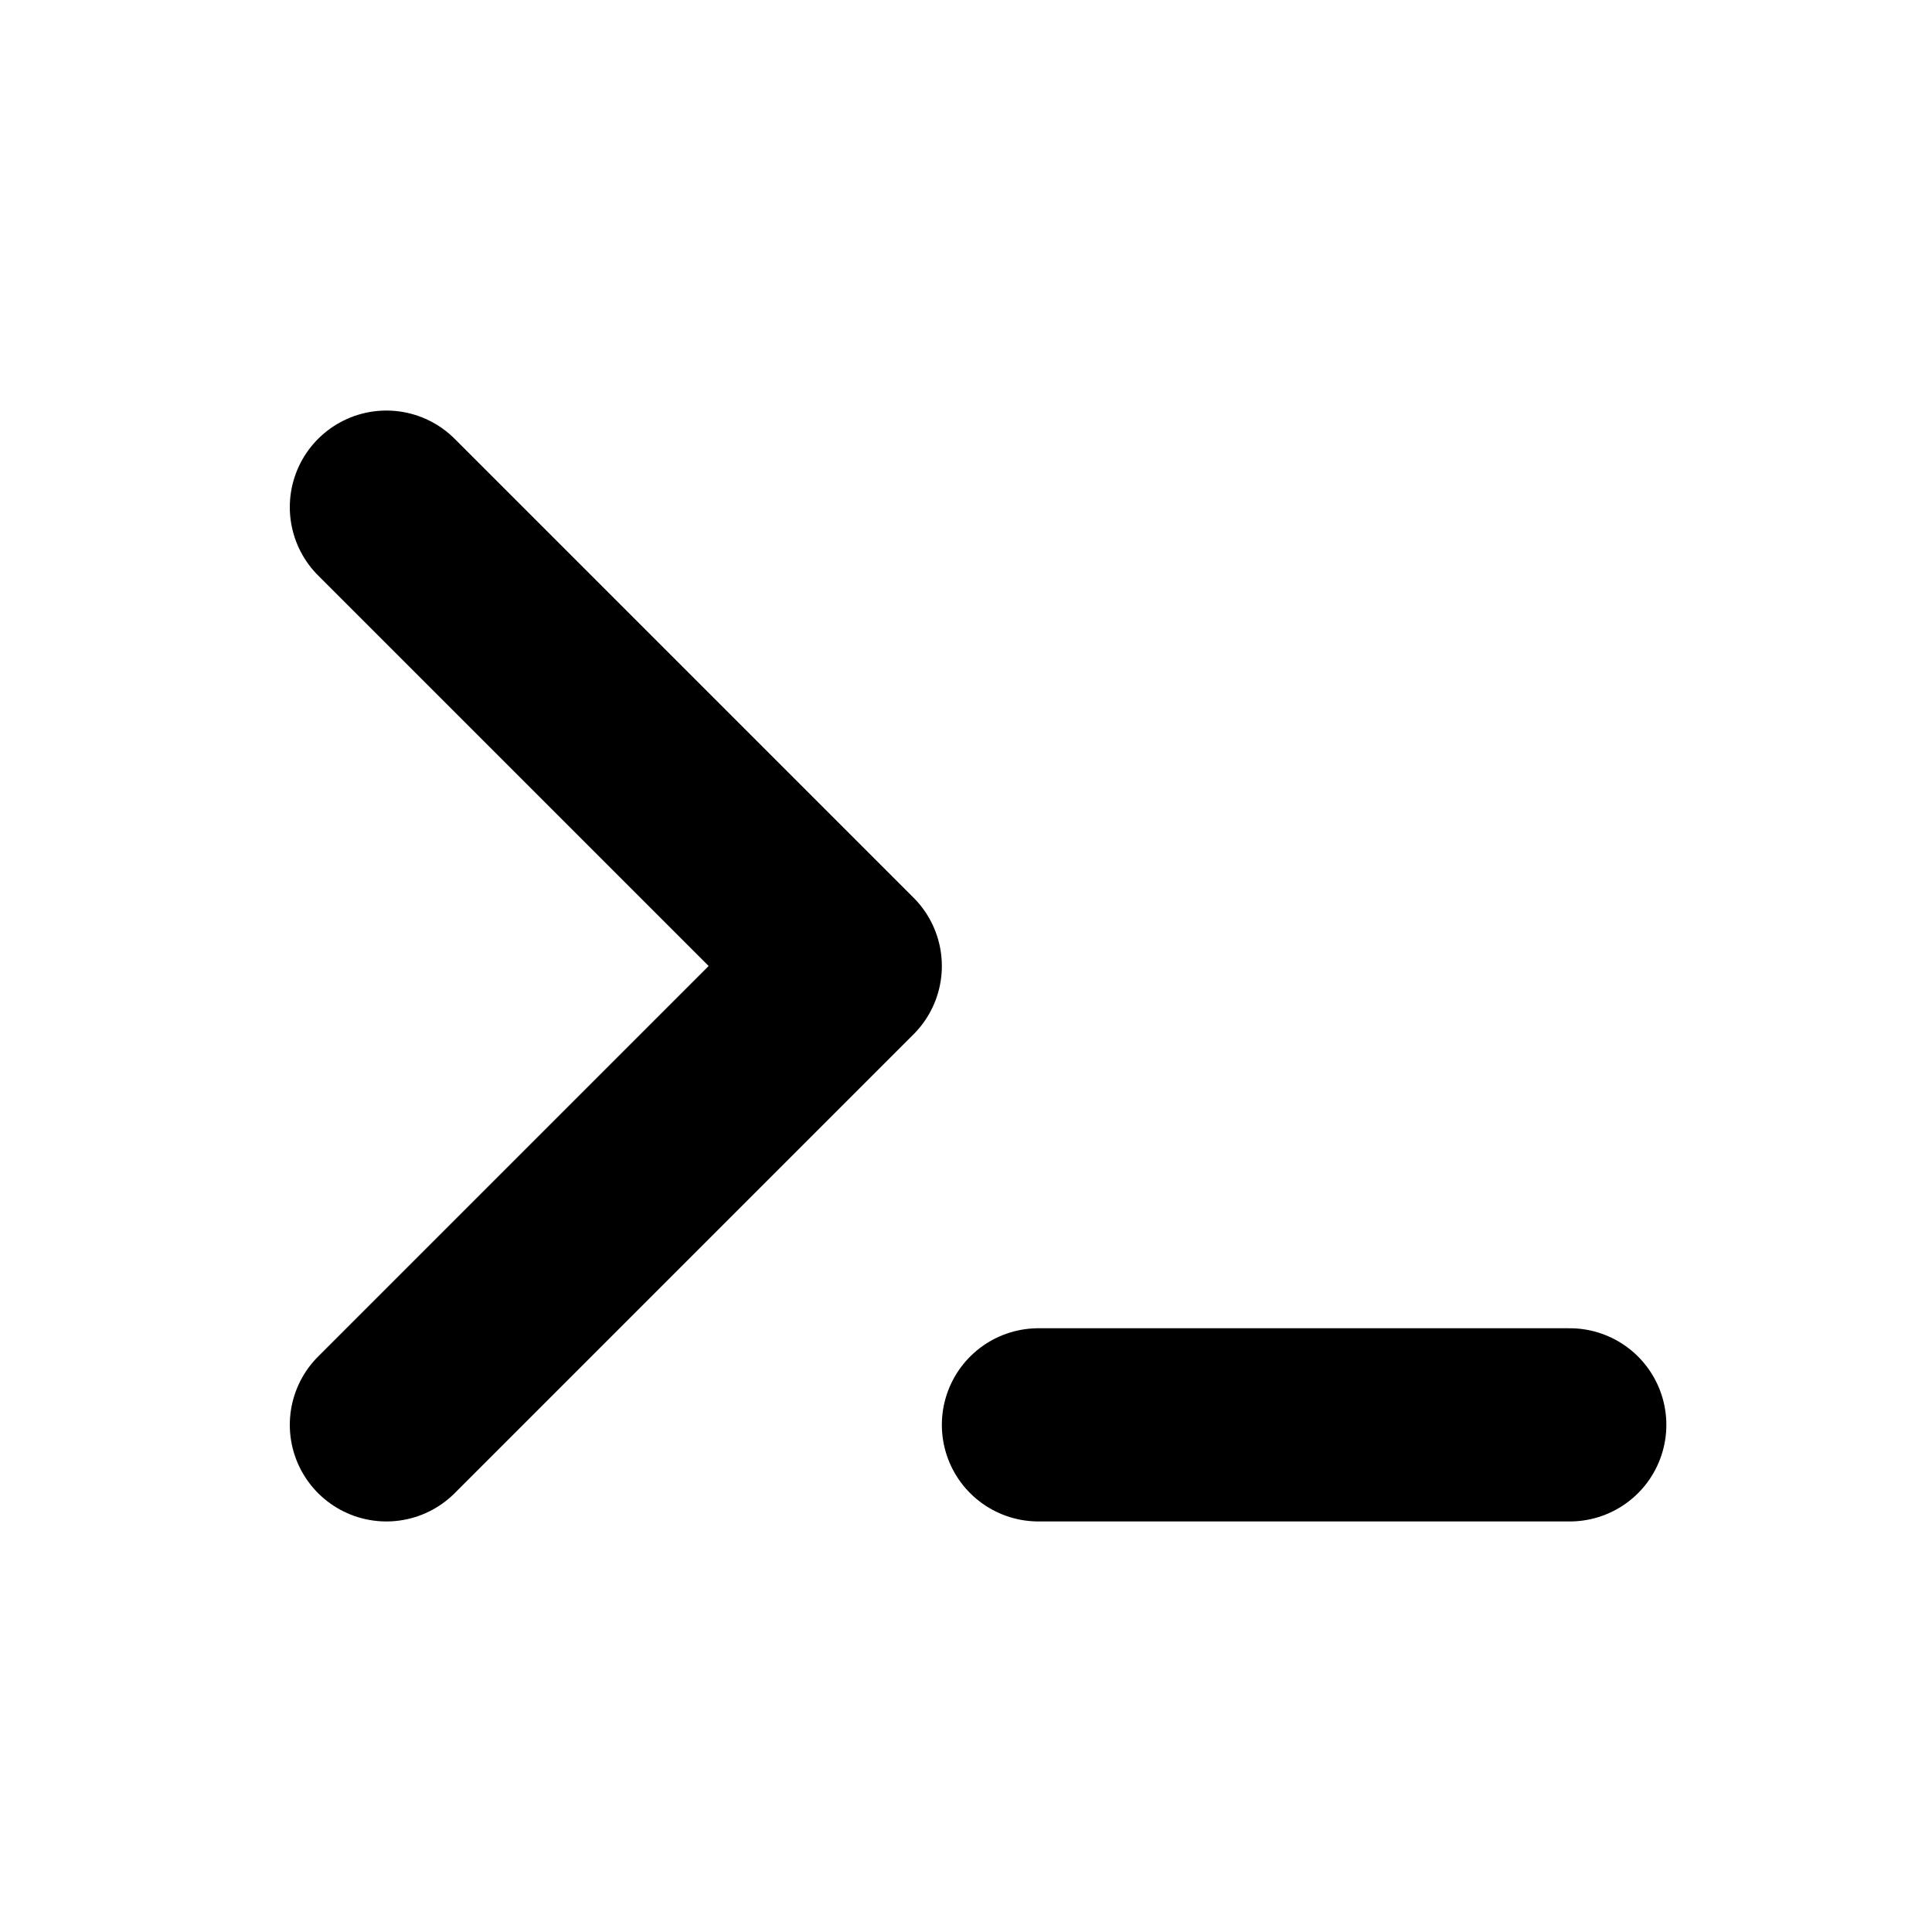
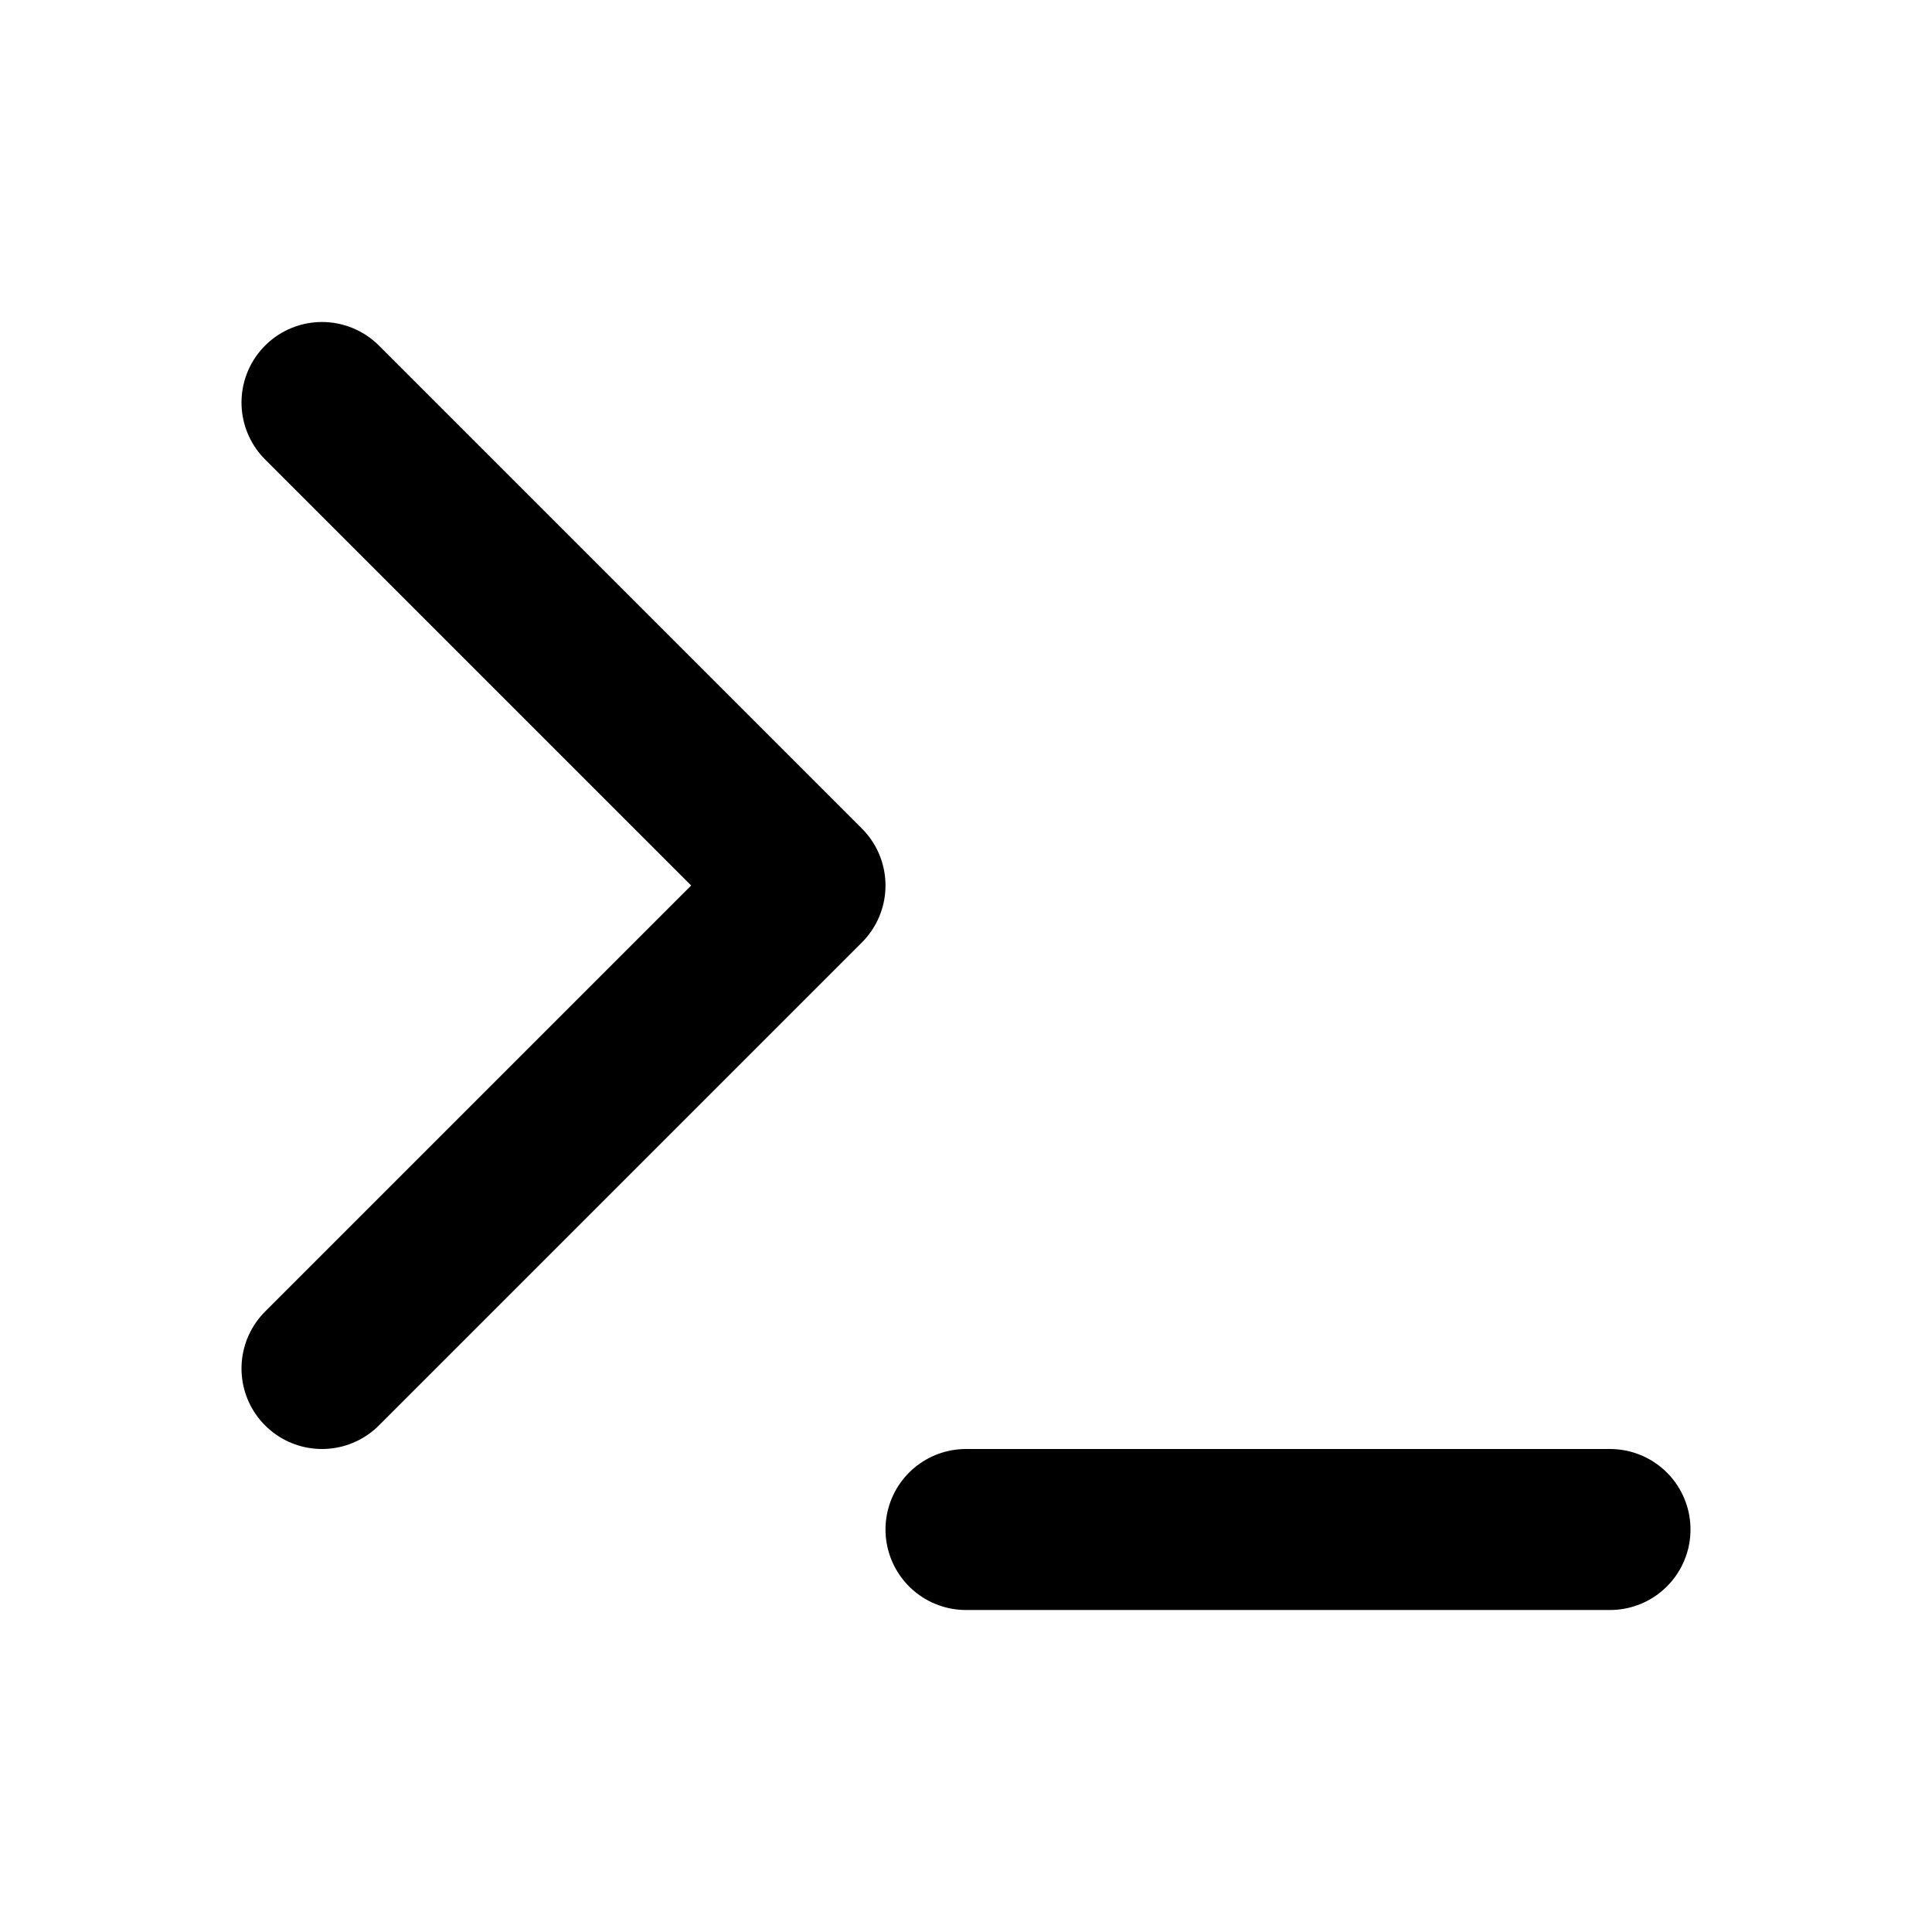
- <svg xmlns="http://www.w3.org/2000/svg" viewBox="0 0 16 16">
-   <path d="M3.2 4.2 7 8l-3.8 3.8M8.6 11.8h4.4" fill="none" stroke="#000" stroke-width="1.6" stroke-linecap="round" stroke-linejoin="round" />
+ <svg xmlns="http://www.w3.org/2000/svg" class="lucide lucide-terminal" width="24" height="24" viewBox="0 0 24 24" fill="none" stroke="currentColor" stroke-width="2" stroke-linecap="round" stroke-linejoin="round">
+   <polyline points="4 17 10 11 4 5" />
+   <line x1="12" x2="20" y1="19" y2="19" />
</svg>
